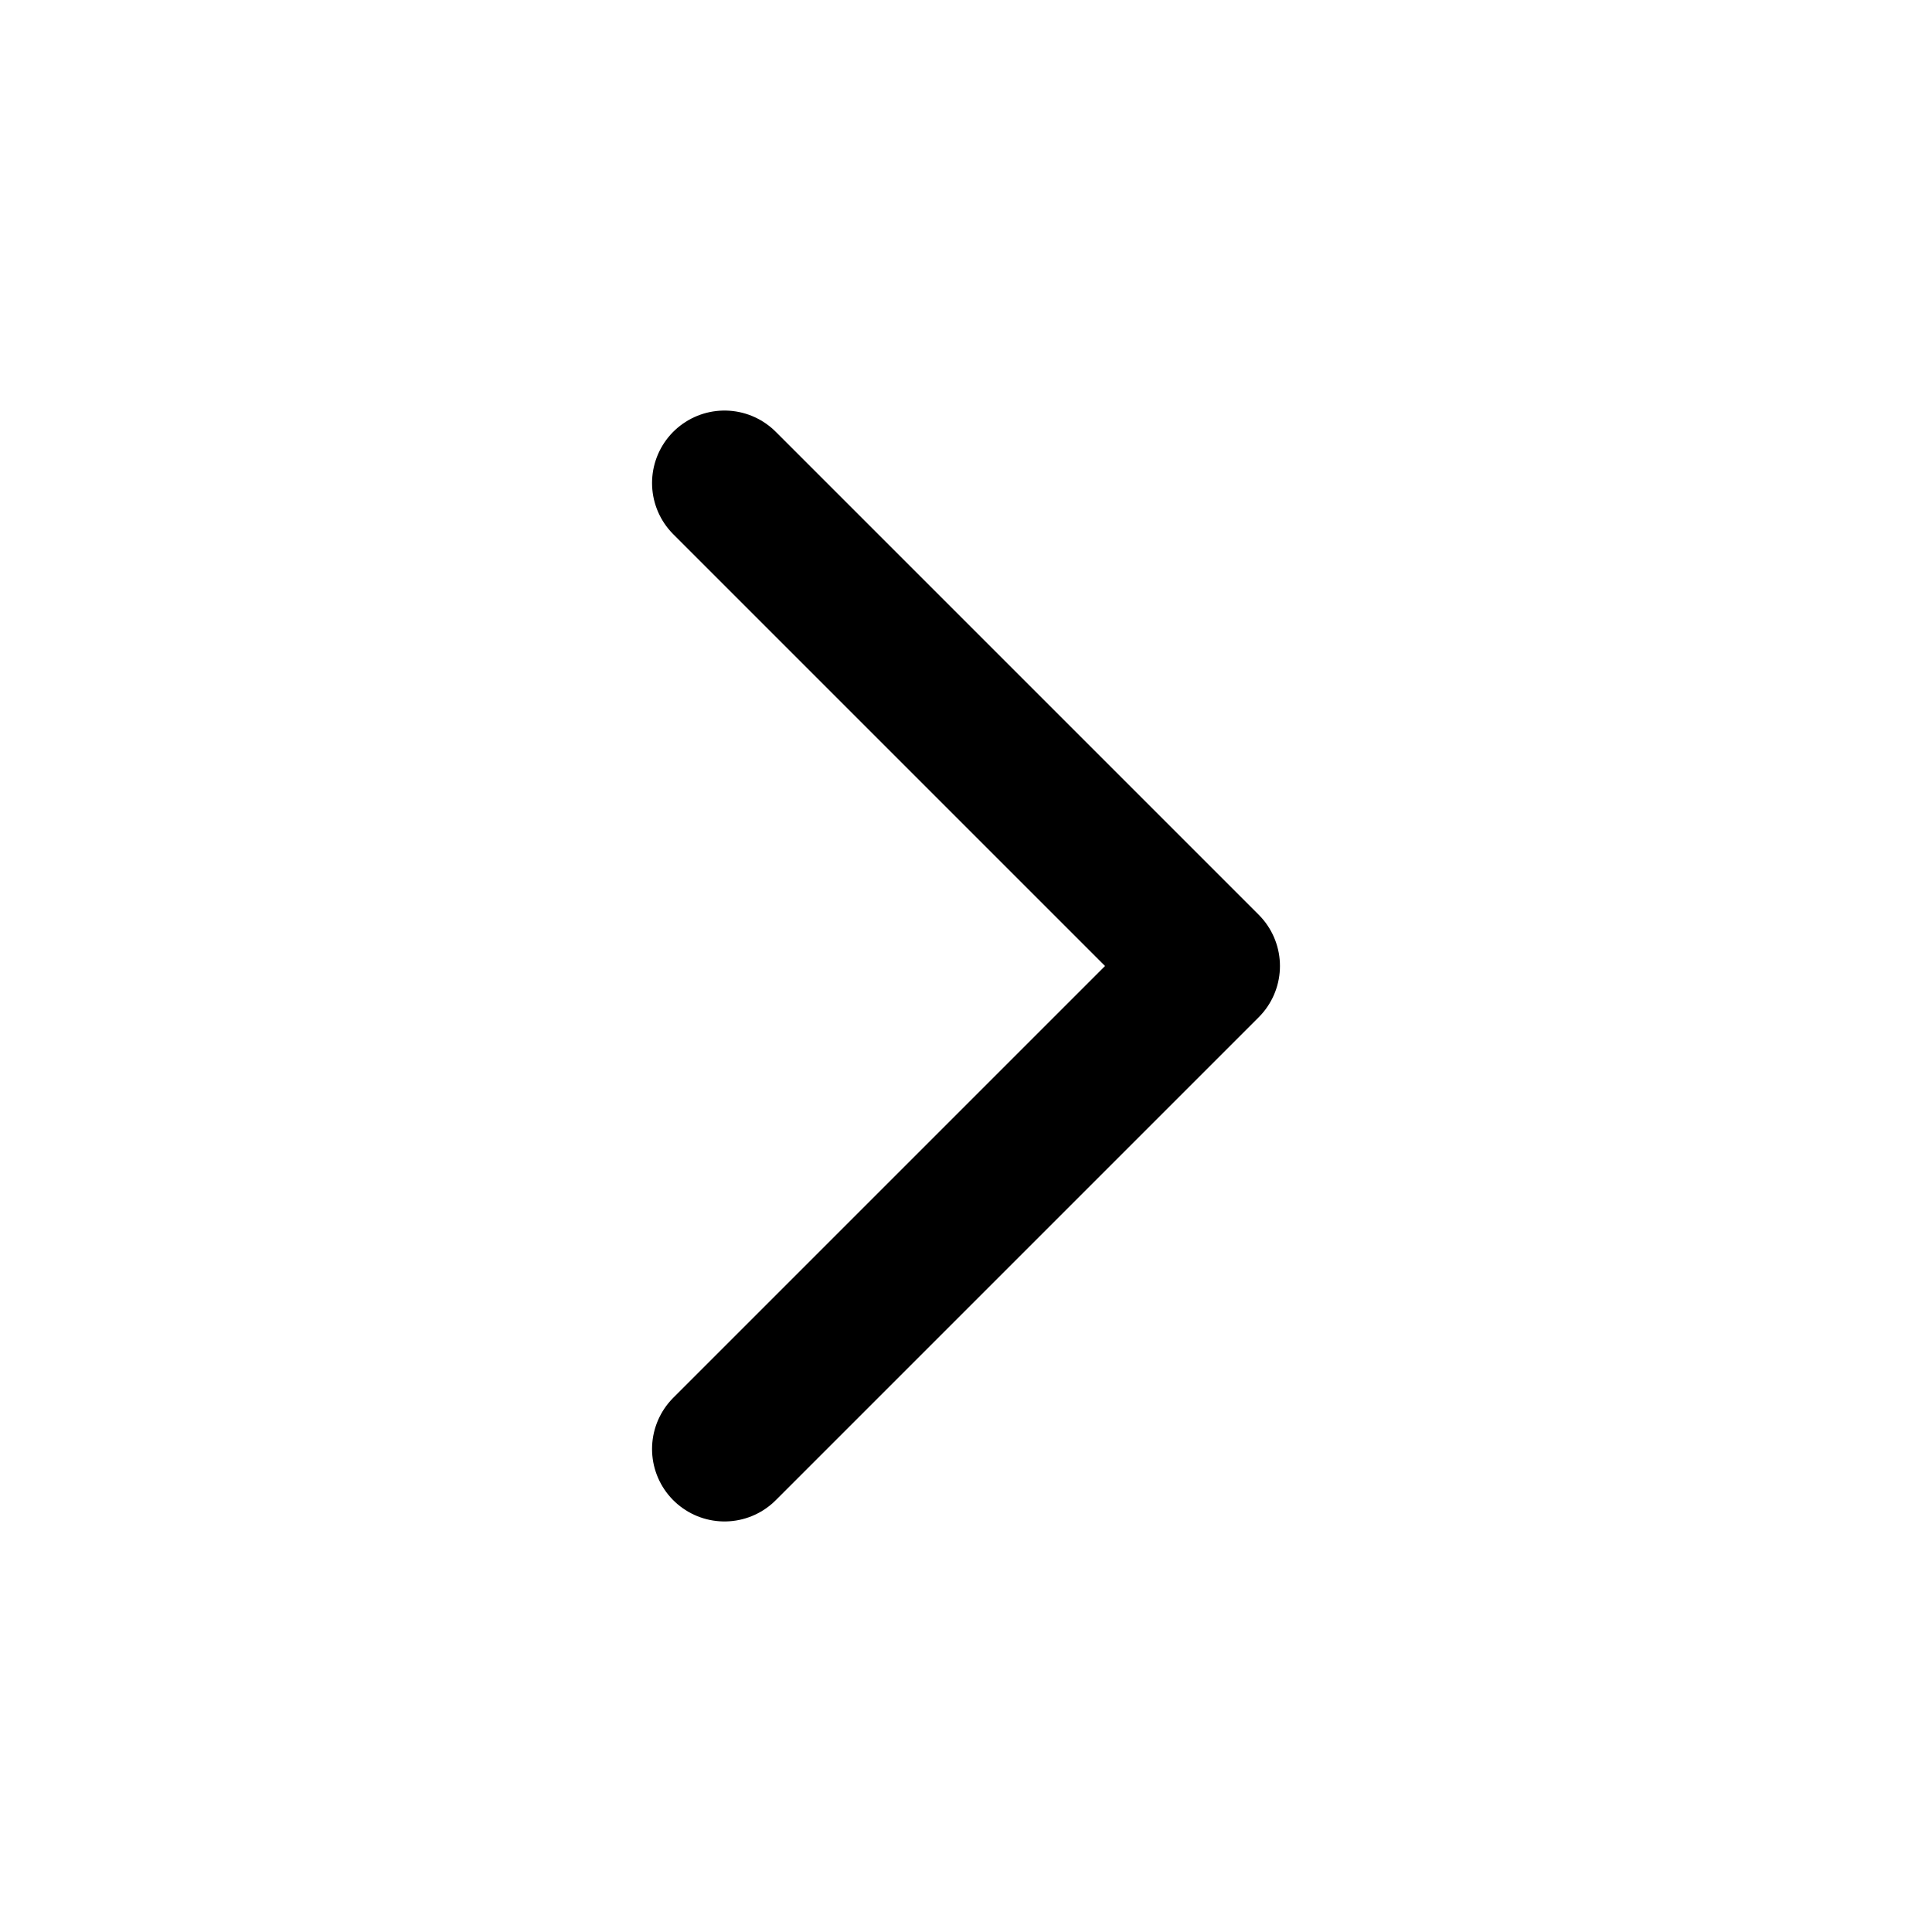
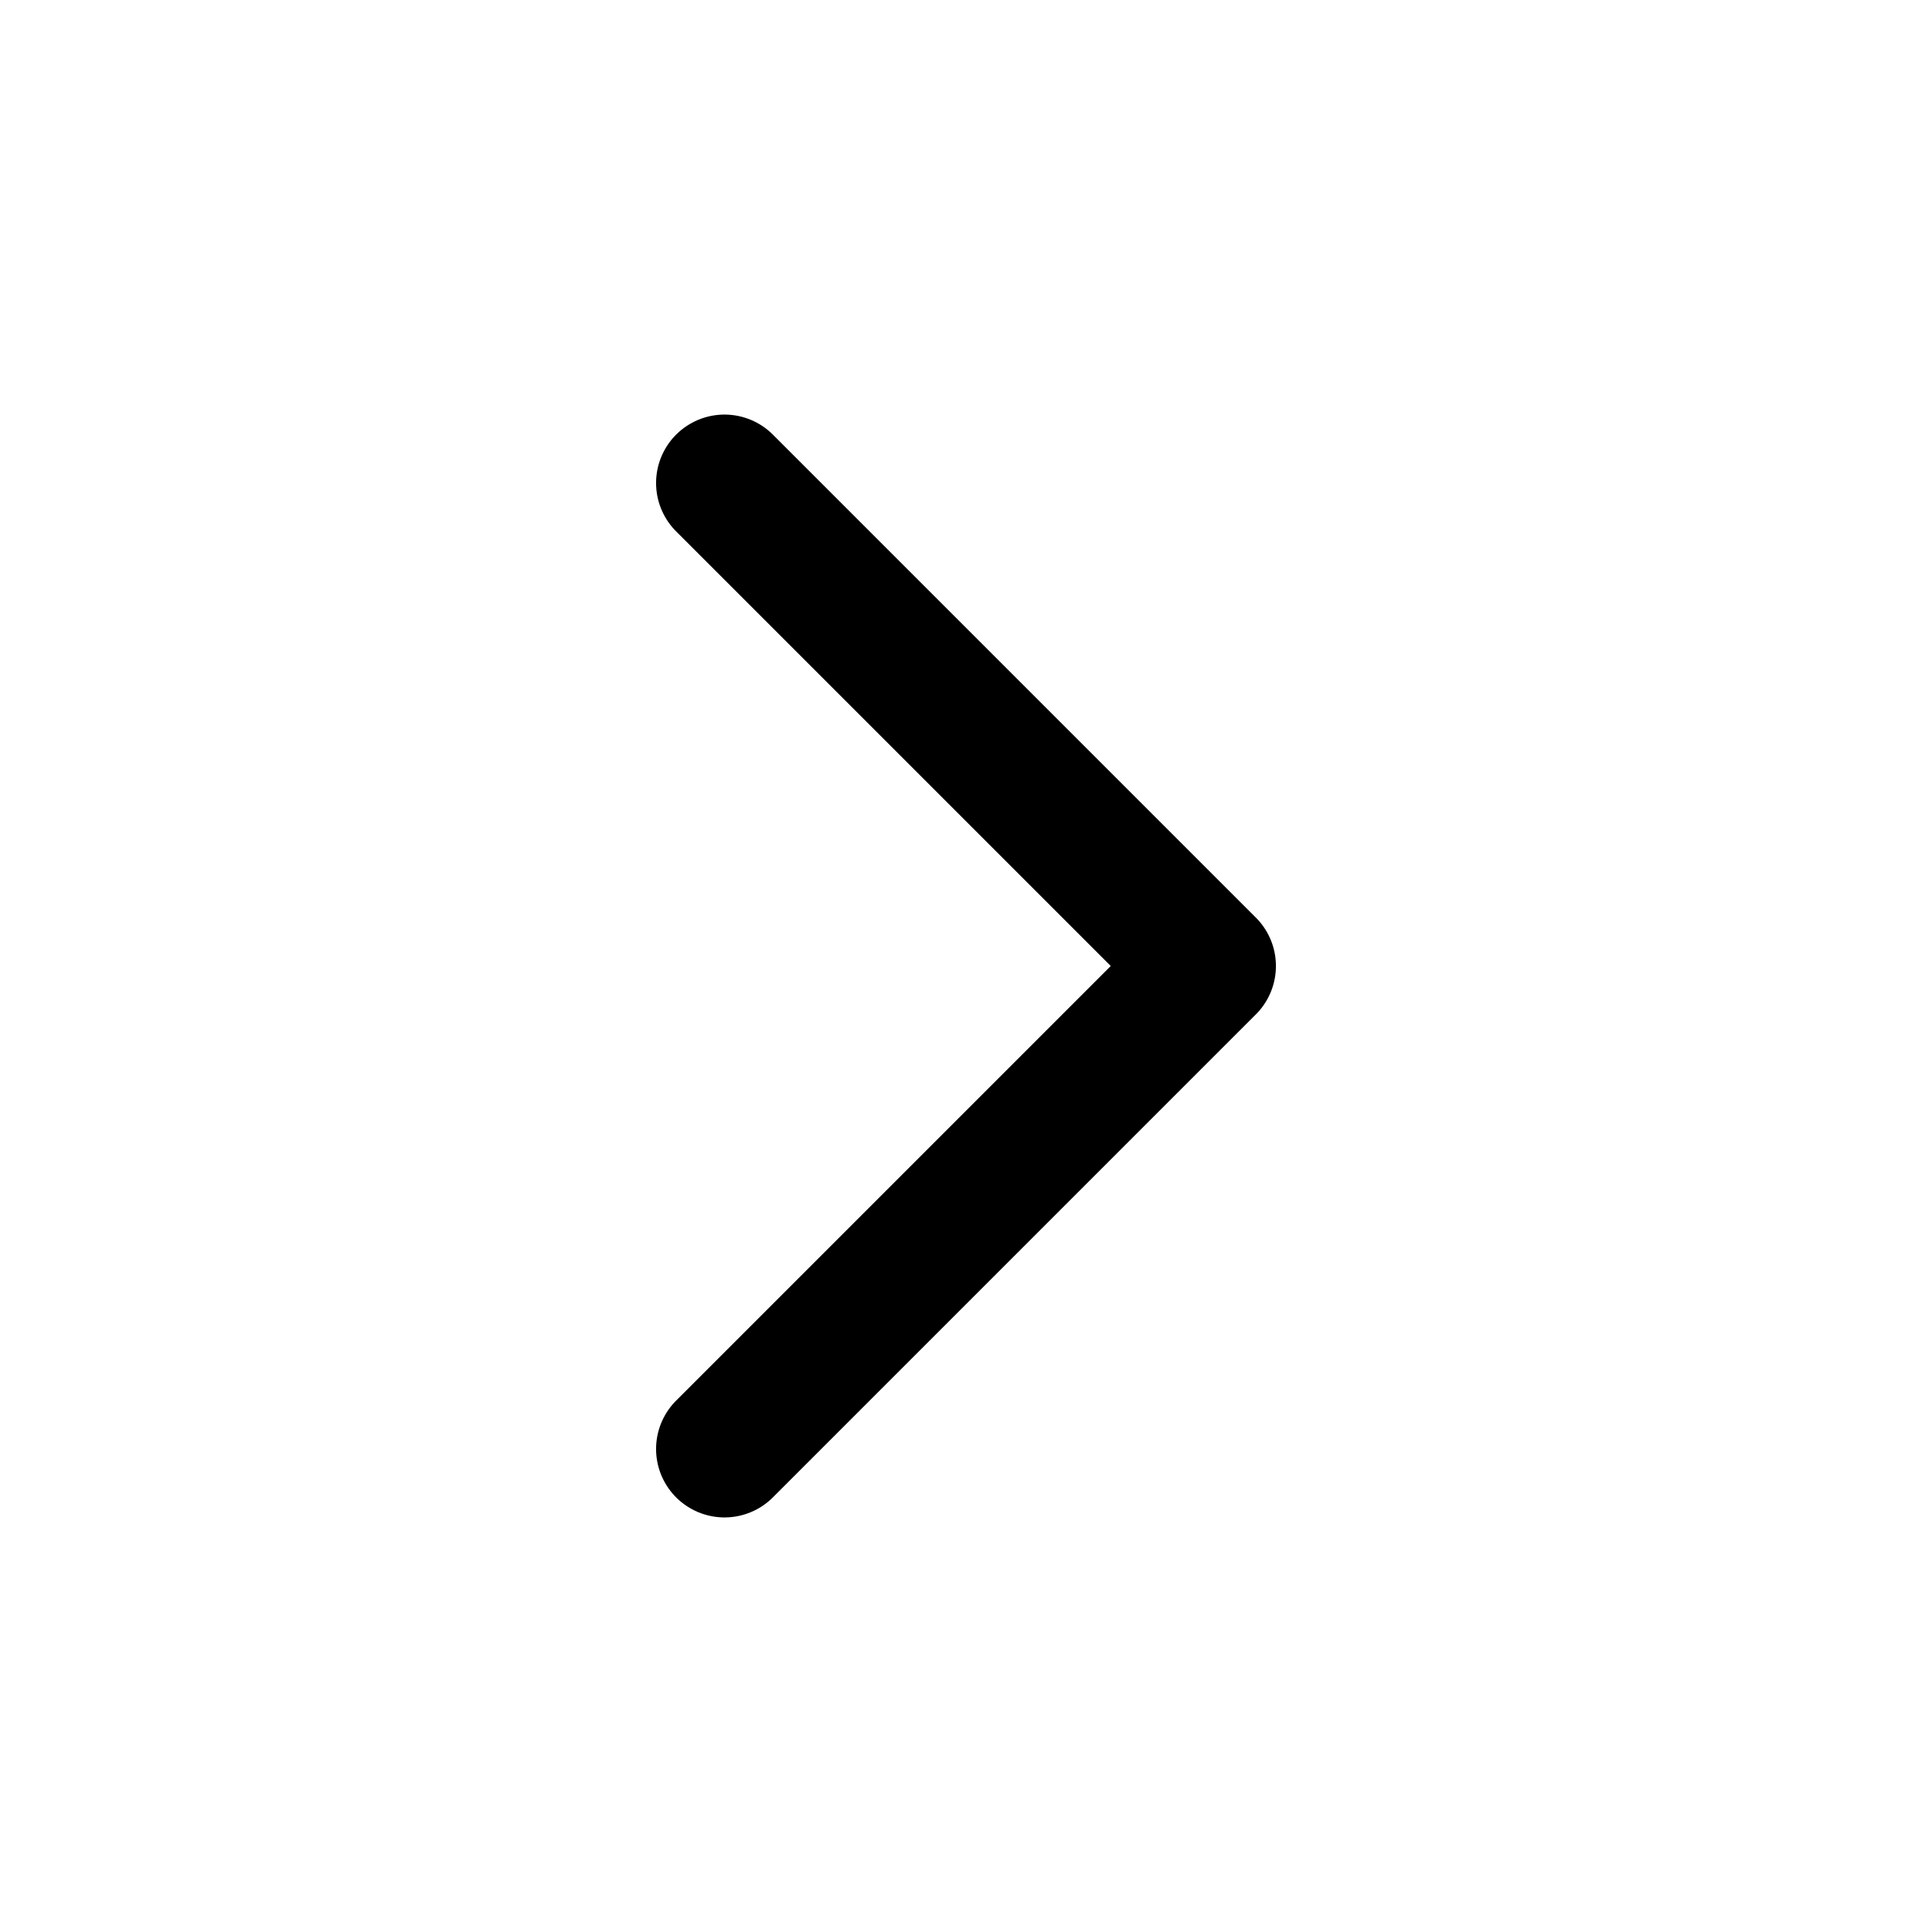
- <svg xmlns="http://www.w3.org/2000/svg" width="24" height="24" viewBox="0 0 24 24" fill="none" stroke="#000000" stroke-width="1.8" stroke-linecap="round" stroke-linejoin="round">
+ <svg xmlns="http://www.w3.org/2000/svg" width="24" height="24" viewBox="0 0 24 24" fill="none" stroke="#000000" stroke-width="1.7" stroke-linecap="round" stroke-linejoin="round">
  <path d="M9 6l6 6-6 6" />
</svg>
